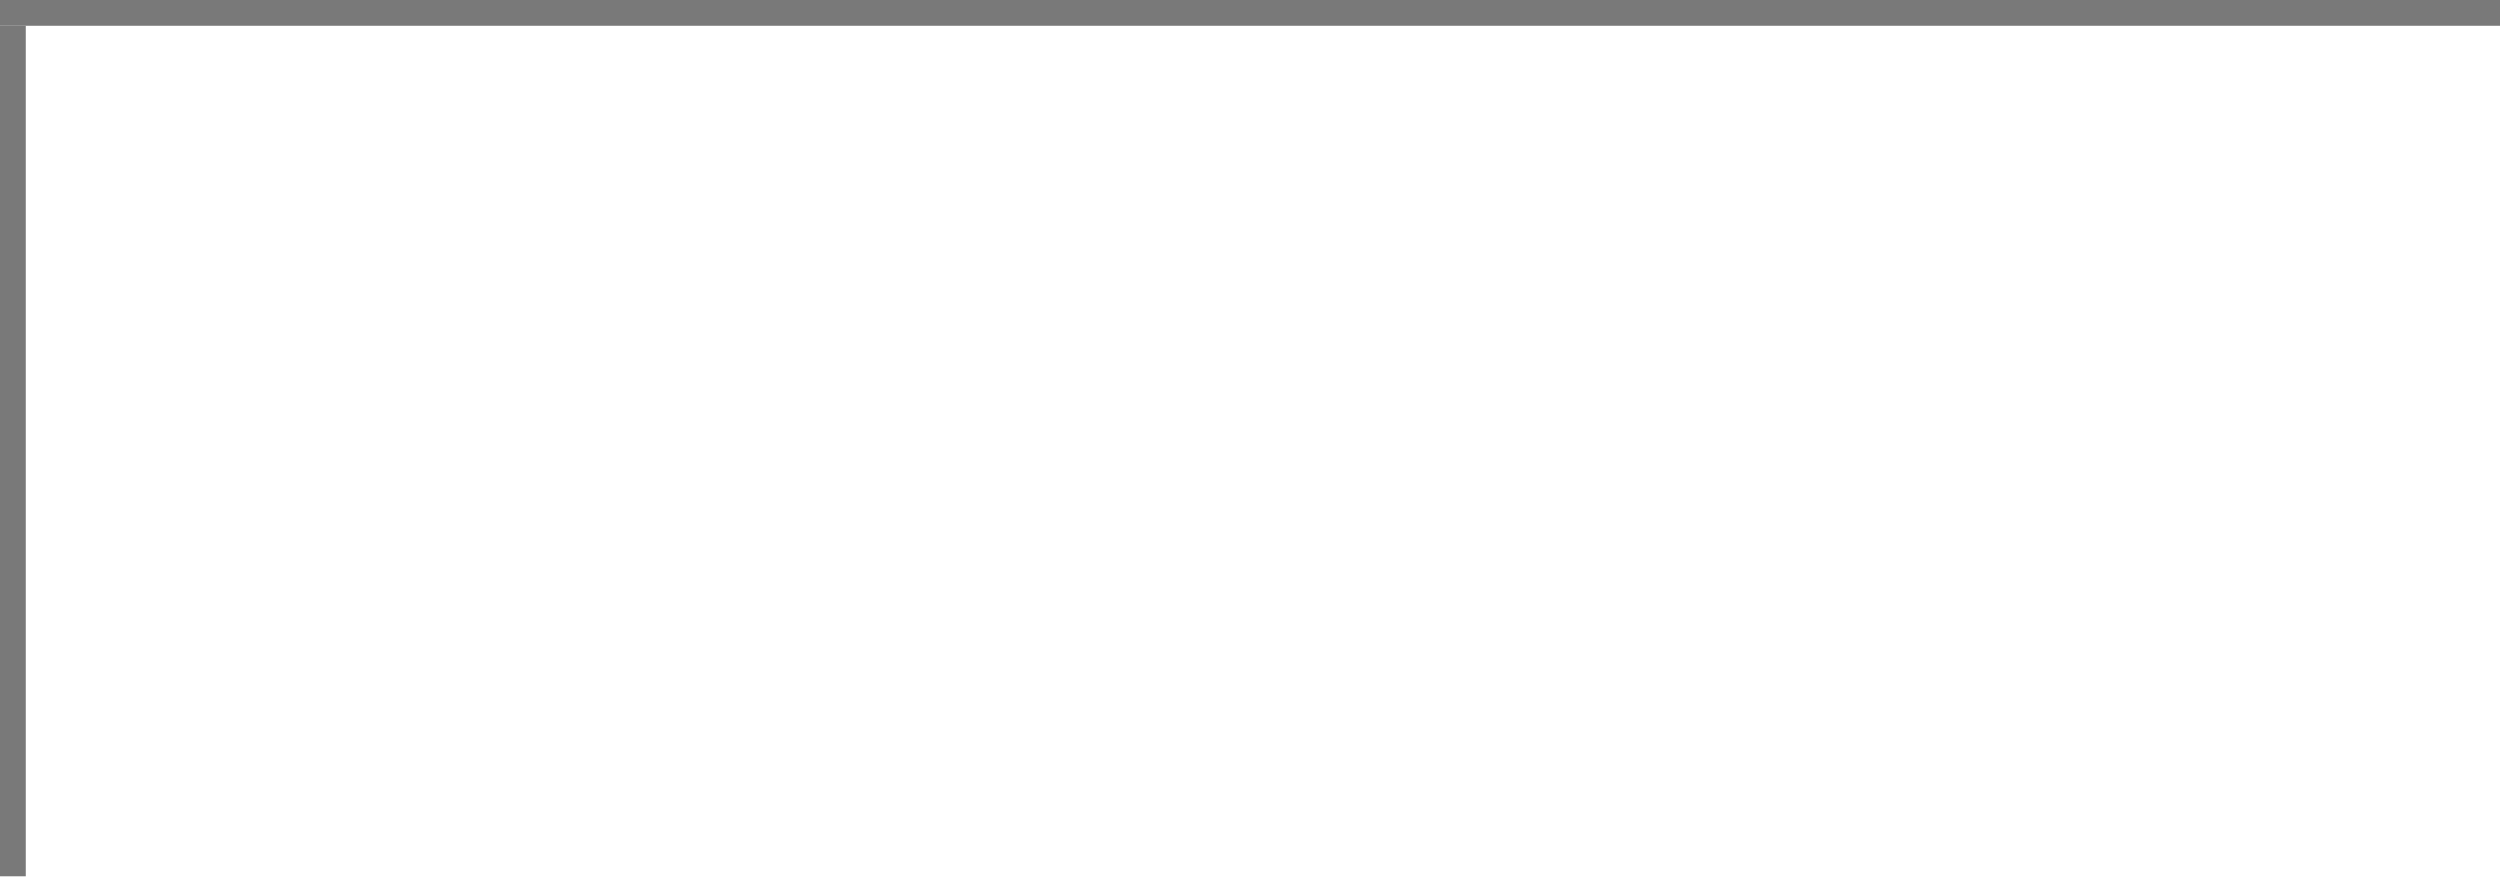
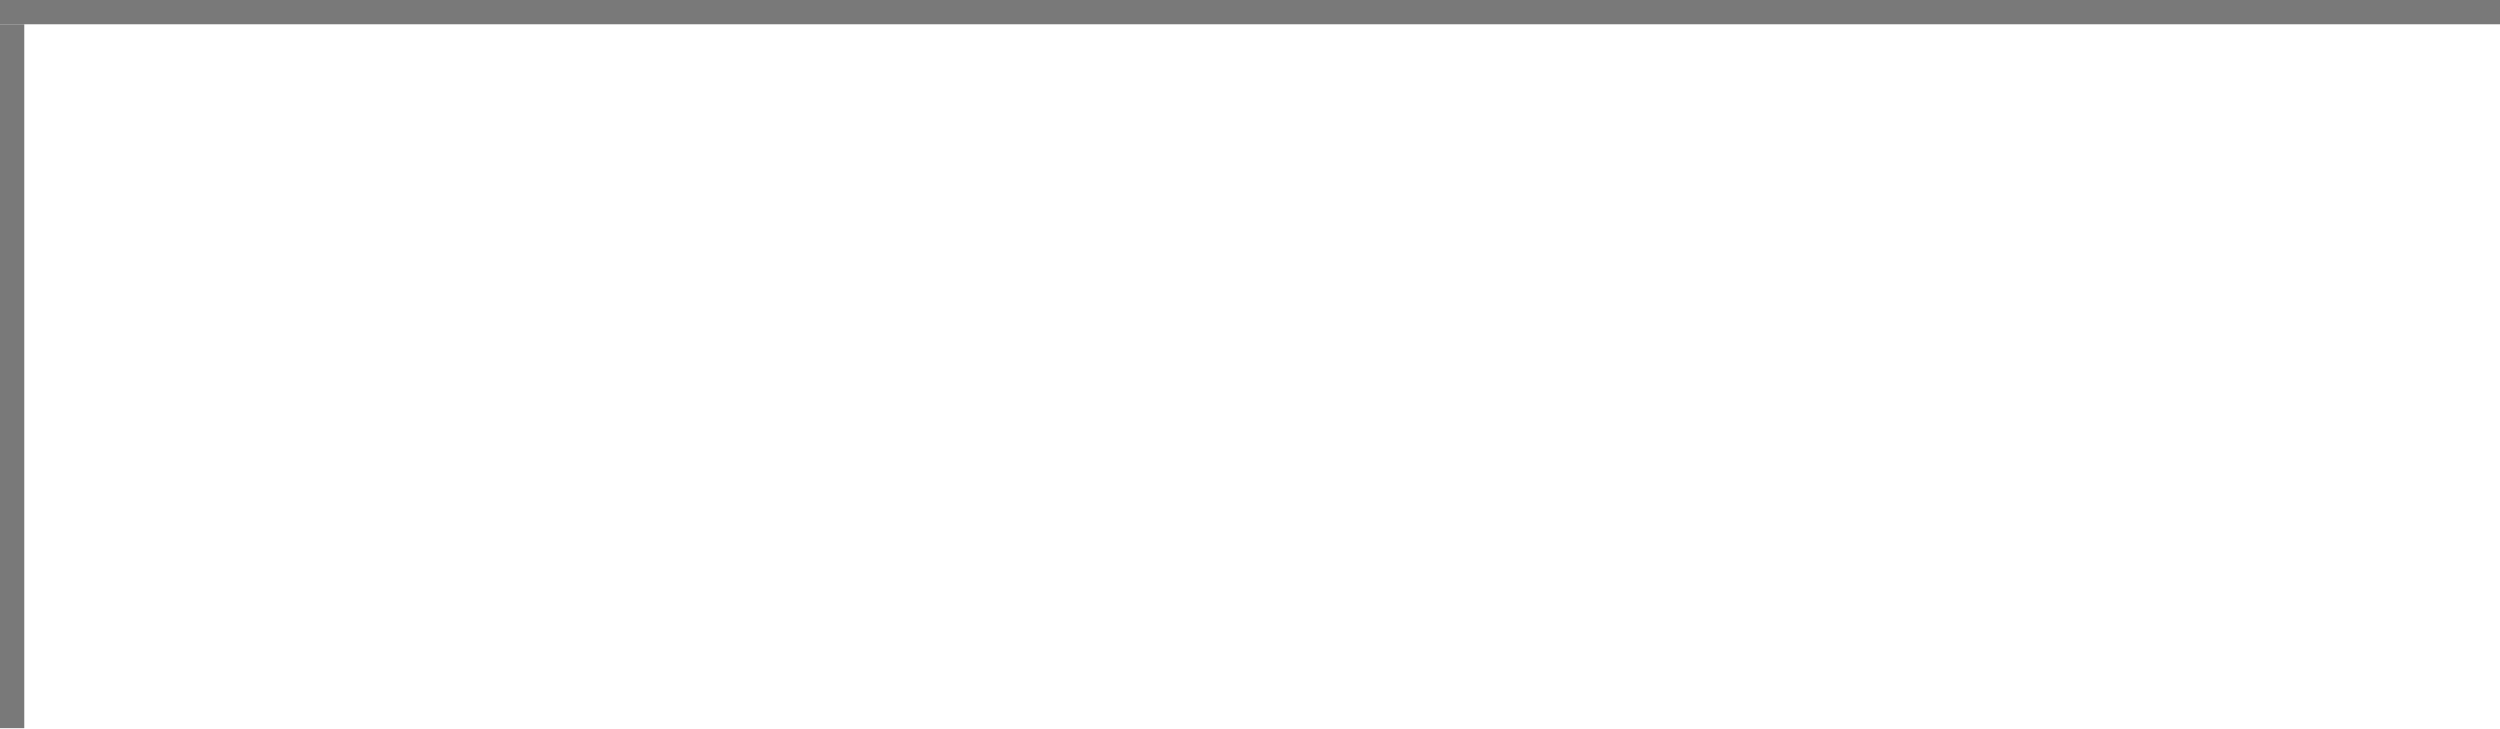
- <svg xmlns="http://www.w3.org/2000/svg" version="1.1" width="97px" height="34px" viewBox="403 30 97 34">
-   <path d="M 1 1  L 97 1  L 97 34  L 1 34  L 1 1  Z " fill-rule="nonzero" fill="rgba(255, 255, 255, 1)" stroke="none" transform="matrix(1 0 0 1 403 30 )" class="fill" />
-   <path d="M 0.5 1  L 0.5 34  " stroke-width="1" stroke-dasharray="0" stroke="rgba(121, 121, 121, 1)" fill="none" transform="matrix(1 0 0 1 403 30 )" class="stroke" />
-   <path d="M 0 0.5  L 97 0.5  " stroke-width="1" stroke-dasharray="0" stroke="rgba(121, 121, 121, 1)" fill="none" transform="matrix(1 0 0 1 403 30 )" class="stroke" />
+ <svg xmlns="http://www.w3.org/2000/svg" version="1.1" width="103px" height="30px" viewBox="819 49 103 30">
+   <path d="M 1 1  L 103 1  L 103 30  L 1 30  L 1 1  Z " fill-rule="nonzero" fill="rgba(255, 255, 255, 1)" stroke="none" transform="matrix(1 0 0 1 819 49 )" class="fill" />
+   <path d="M 0.5 1  L 0.5 30  " stroke-width="1" stroke-dasharray="0" stroke="rgba(121, 121, 121, 1)" fill="none" transform="matrix(1 0 0 1 819 49 )" class="stroke" />
+   <path d="M 0 0.5  L 103 0.5  " stroke-width="1" stroke-dasharray="0" stroke="rgba(121, 121, 121, 1)" fill="none" transform="matrix(1 0 0 1 819 49 )" class="stroke" />
</svg>
